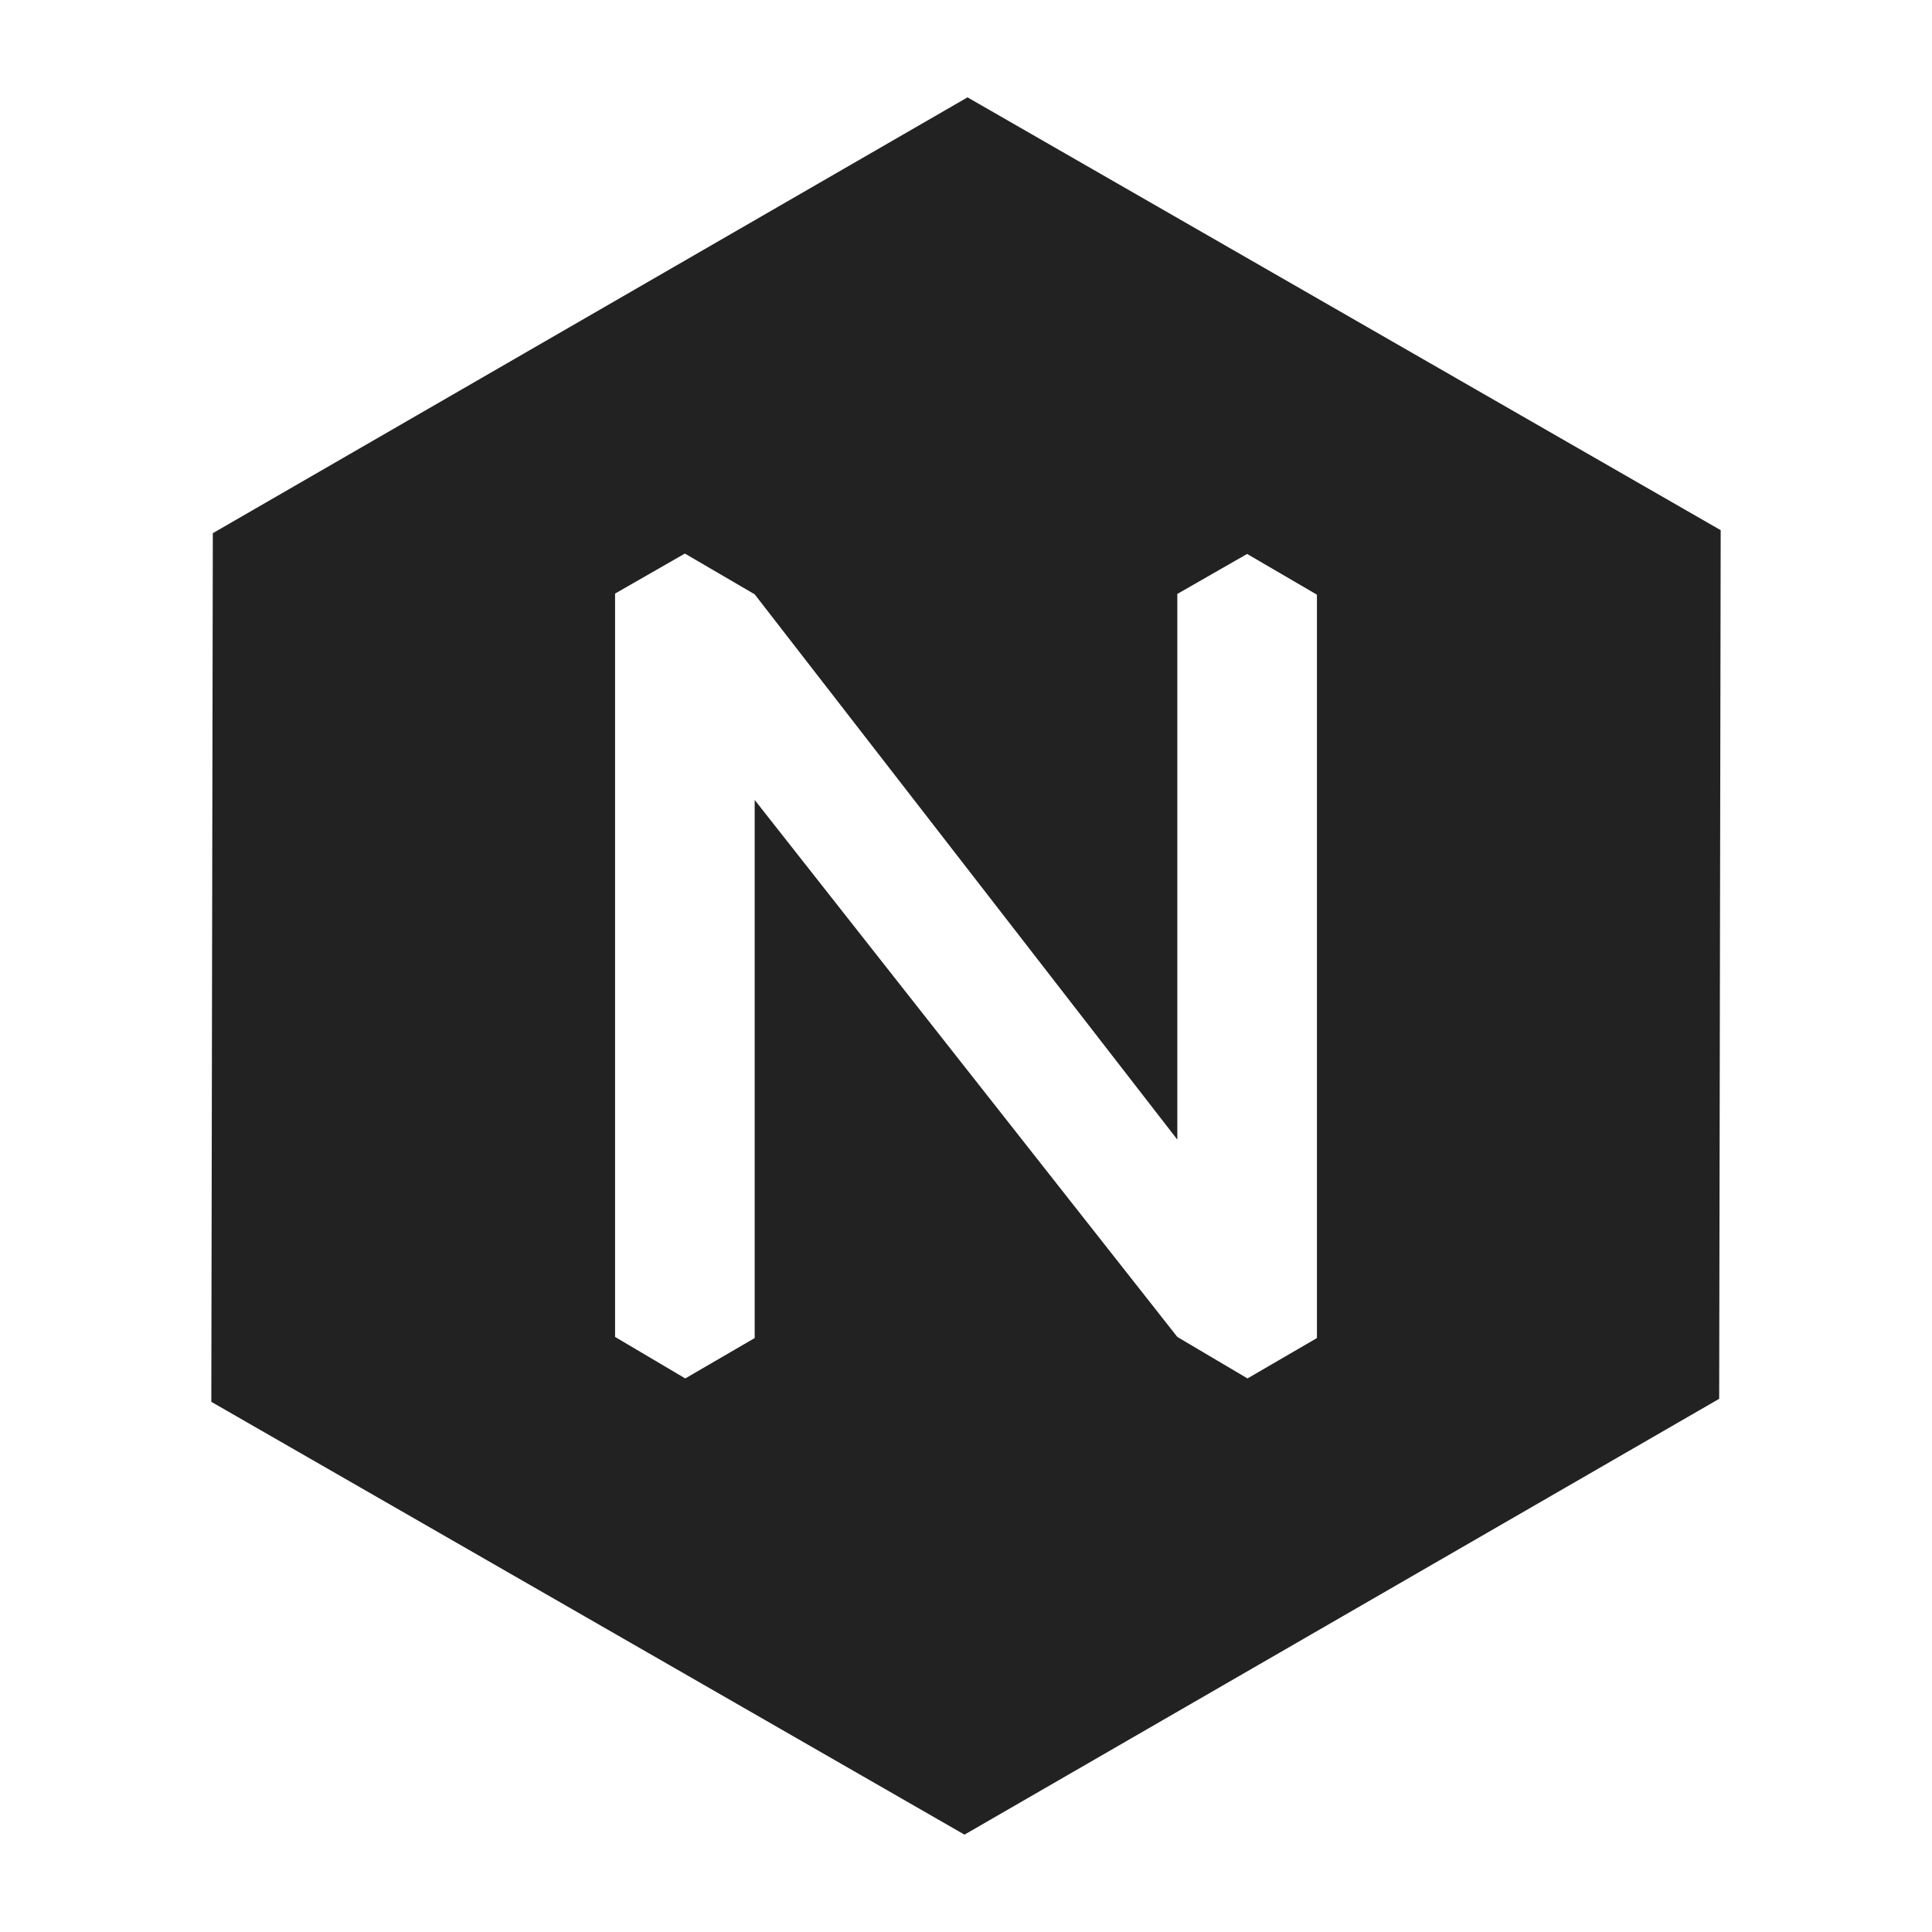
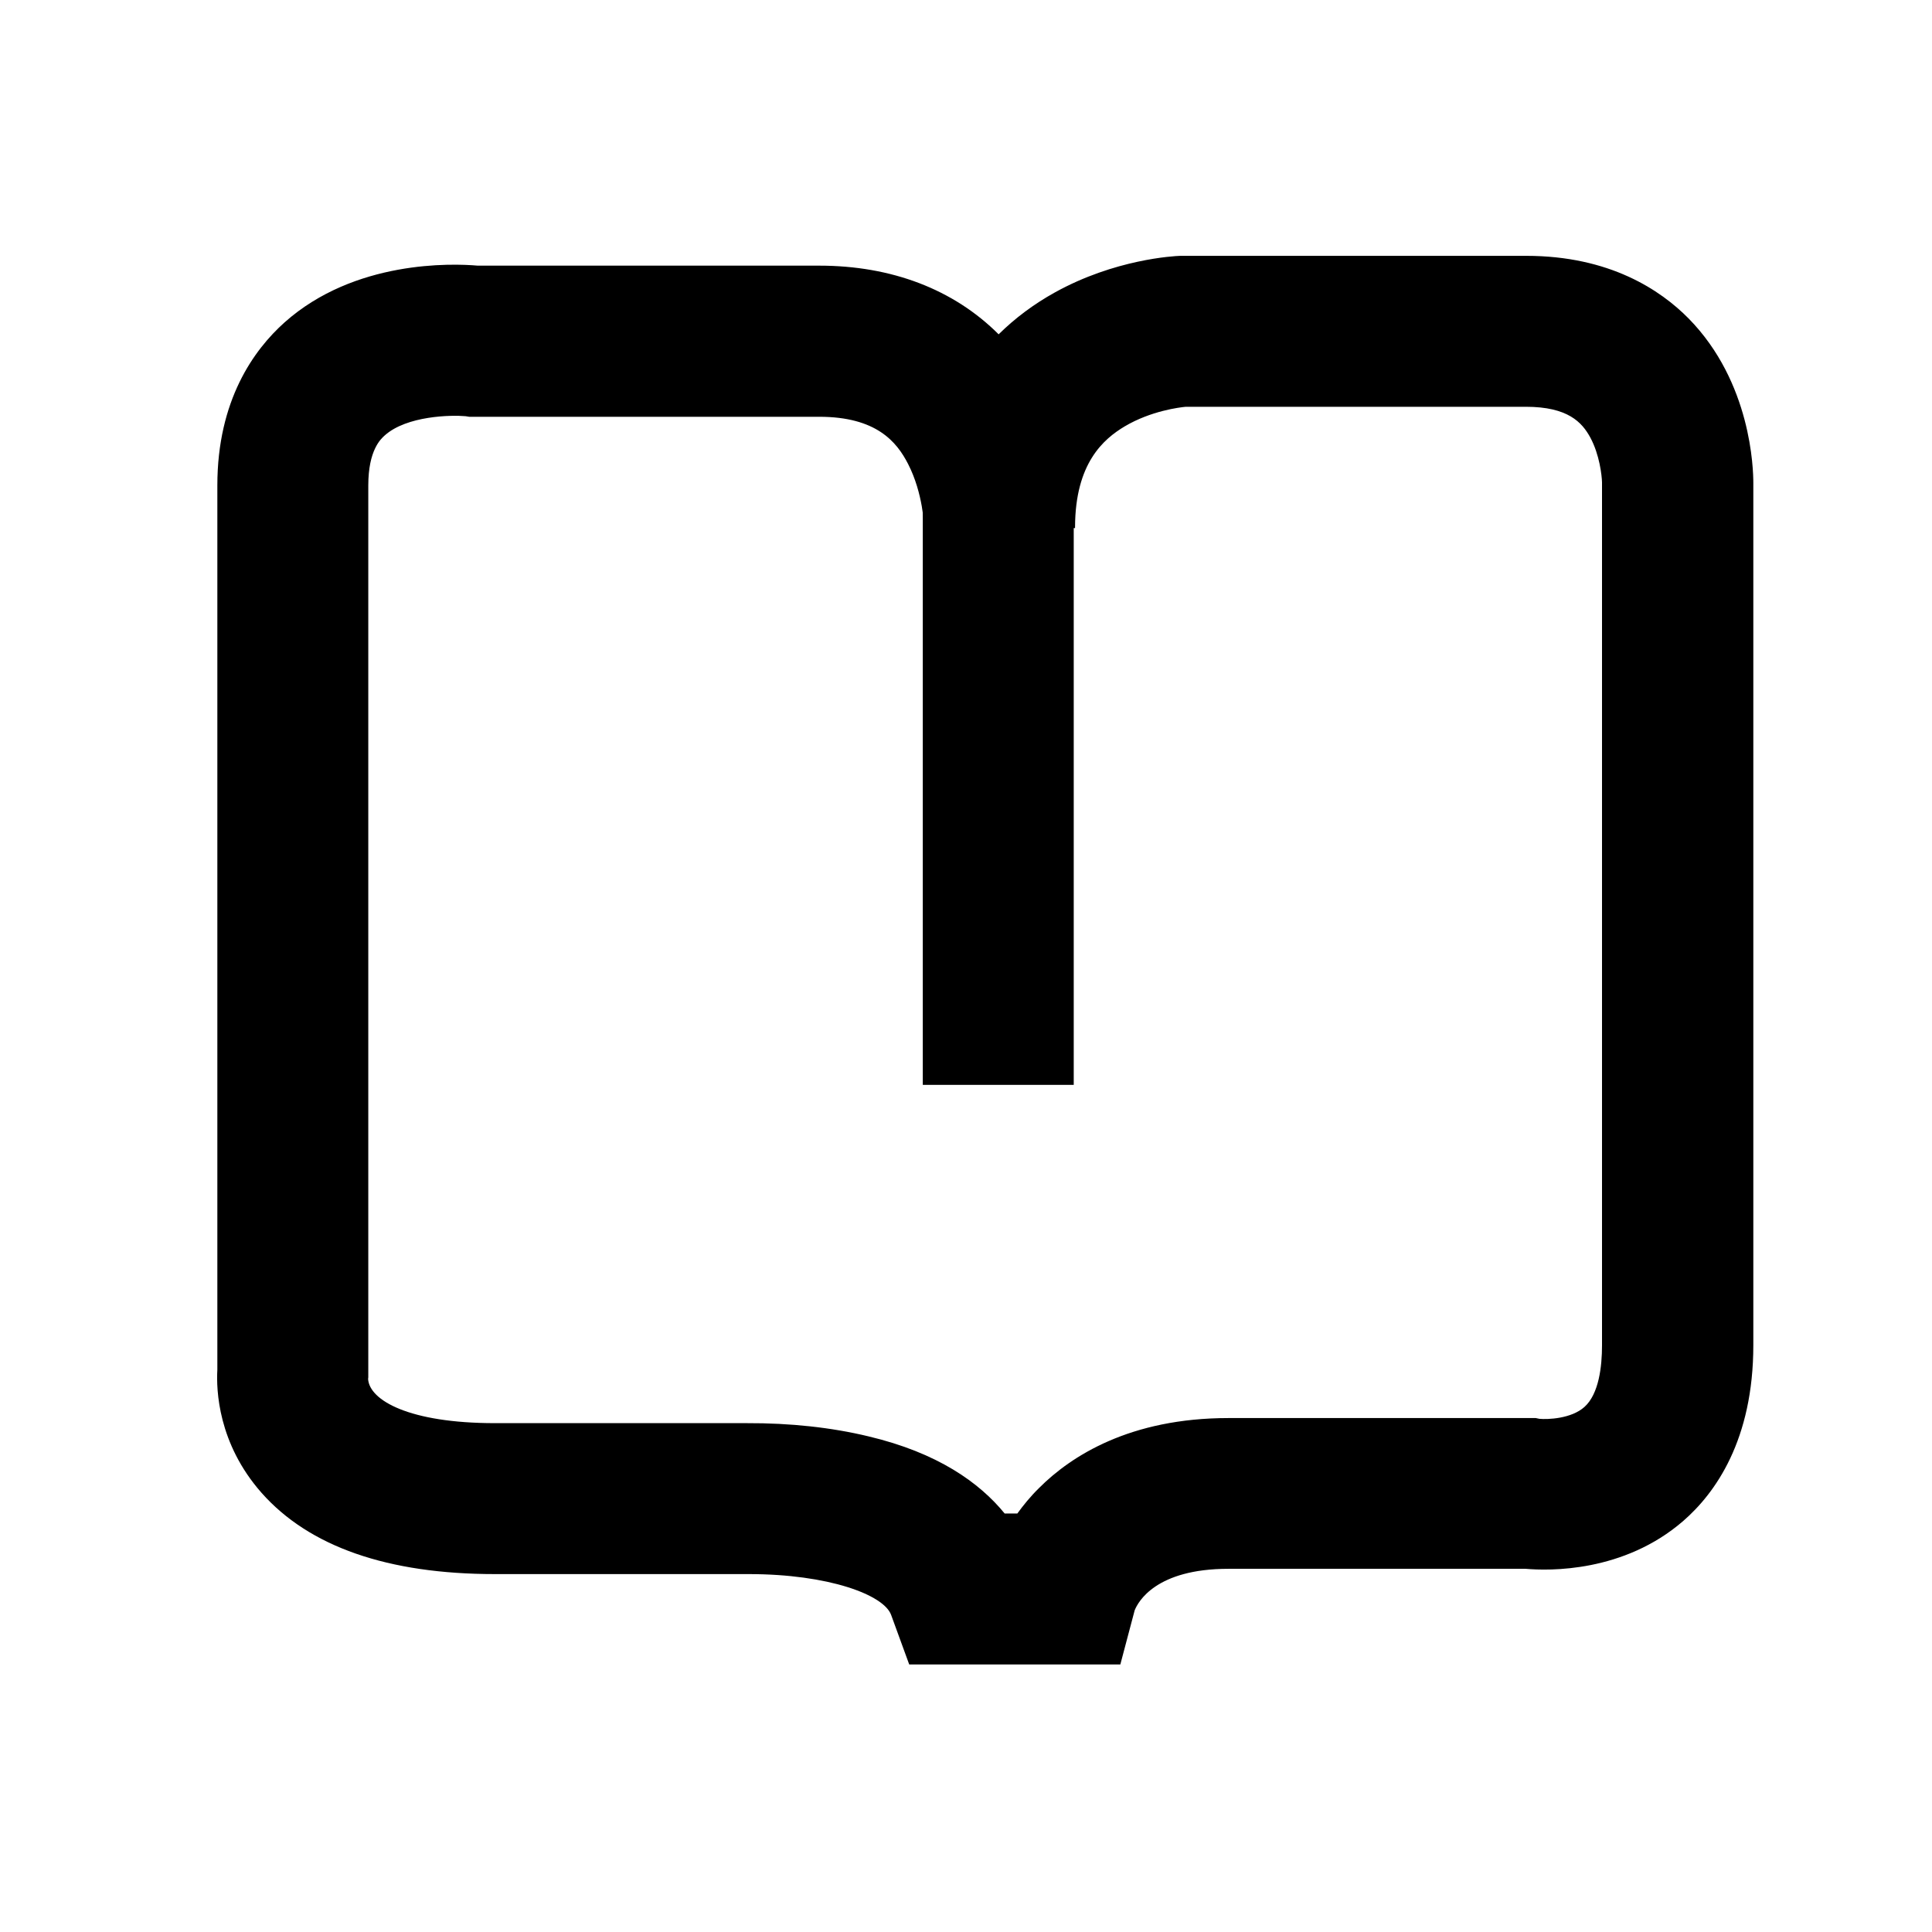
- <svg xmlns="http://www.w3.org/2000/svg" xml:space="preserve" enable-background="new 0 0 512 512" viewBox="0 0 512 512" height="512px" width="512px" y="0px" x="0px" id="NexT" version="1.1">
-   <defs id="defs3388" />
-   <path style="fill:#222222;fill-opacity:1" id="path3384" d="M 256.4,25.8 56.4,141.3 56,371.5 255.6,486.2 455.6,370.7 456,140.5 Z m 92.6,328.8 -18.4,10.7 -18.6,-11 0,0 -112,-142.3 0,142.6 -18.4,10.7 -18.6,-11 0,-197 18.5,-10.6 18.5,10.8 0,0 112,144.5 0,-144.6 18.5,-10.6 18.5,10.8 z" />
+ <svg xmlns="http://www.w3.org/2000/svg" t="1636271845524" class="icon" viewBox="0 0 1024 1024" version="1.1" p-id="4979" width="200" height="200">
+   <defs>
+     <style type="text/css" />
+   </defs>
+   <path d="M593.8 882.2H481.9l-9.6-26.3c-3.9-10.6-33.1-21.6-75.5-21.6H262.4c-56.9 0-98.5-14.5-123.8-43.1-23.1-26.2-24-54.5-23.4-65.2V257.3c0-45.2 19.4-71.9 35.6-86.4 37.1-33.1 88.9-31.3 102.4-30.1h181c38.4 0 71.3 12.6 95.1 36.4 8.6-8.5 18.6-16 29.8-22.2 31.7-17.6 63-19.3 66.5-19.4H808.9c44.2 0 71.2 18.1 86.1 33.2 33.3 33.9 34.3 80 34.3 87.3v456.8c0 50.4-20.2 78.5-37.1 93.2-31.6 27.4-71.1 26.5-83.6 25.4H651.1c-38.5 0-47.9 17.5-49.7 22l-7.6 28.7z m-61.3-80h6.7c3.2-4.4 7-9.1 11.6-13.6 16.9-16.9 48.1-37 100.3-37H814l1.9 0.4c4.4 0.4 16.9 0 23.9-6.3 7.7-6.9 9.3-21.6 9.3-32.6V255.6c-0.1-3.6-1.3-14.6-6.2-23.7-4.4-8.1-11.9-16.3-34.2-16.3H628.5c-3.2 0.3-18.4 2.1-32.4 10.4-11.2 6.7-26.2 19.5-26.3 53.3v0.6l-80-0.3c0-0.9-0.5-18.1-8.5-33.7-6-11.7-16.8-25-47.1-25H248.7l-1.9-0.3c-7.6-0.7-31.2-0.3-42.9 10.2-2.1 1.9-8.7 7.8-8.7 26.5V730l-0.1 0.9c0.7 11.3 21.8 23.4 67.2 23.4h133.4c23.3-0.1 45.1 2.3 64.6 7 36.7 8.7 58.8 24.5 72.2 40.9z m-337.3-71.8z" p-id="4980" />
+   <path d="M489.1 232h80v343h-80z" p-id="4981" />
</svg>
